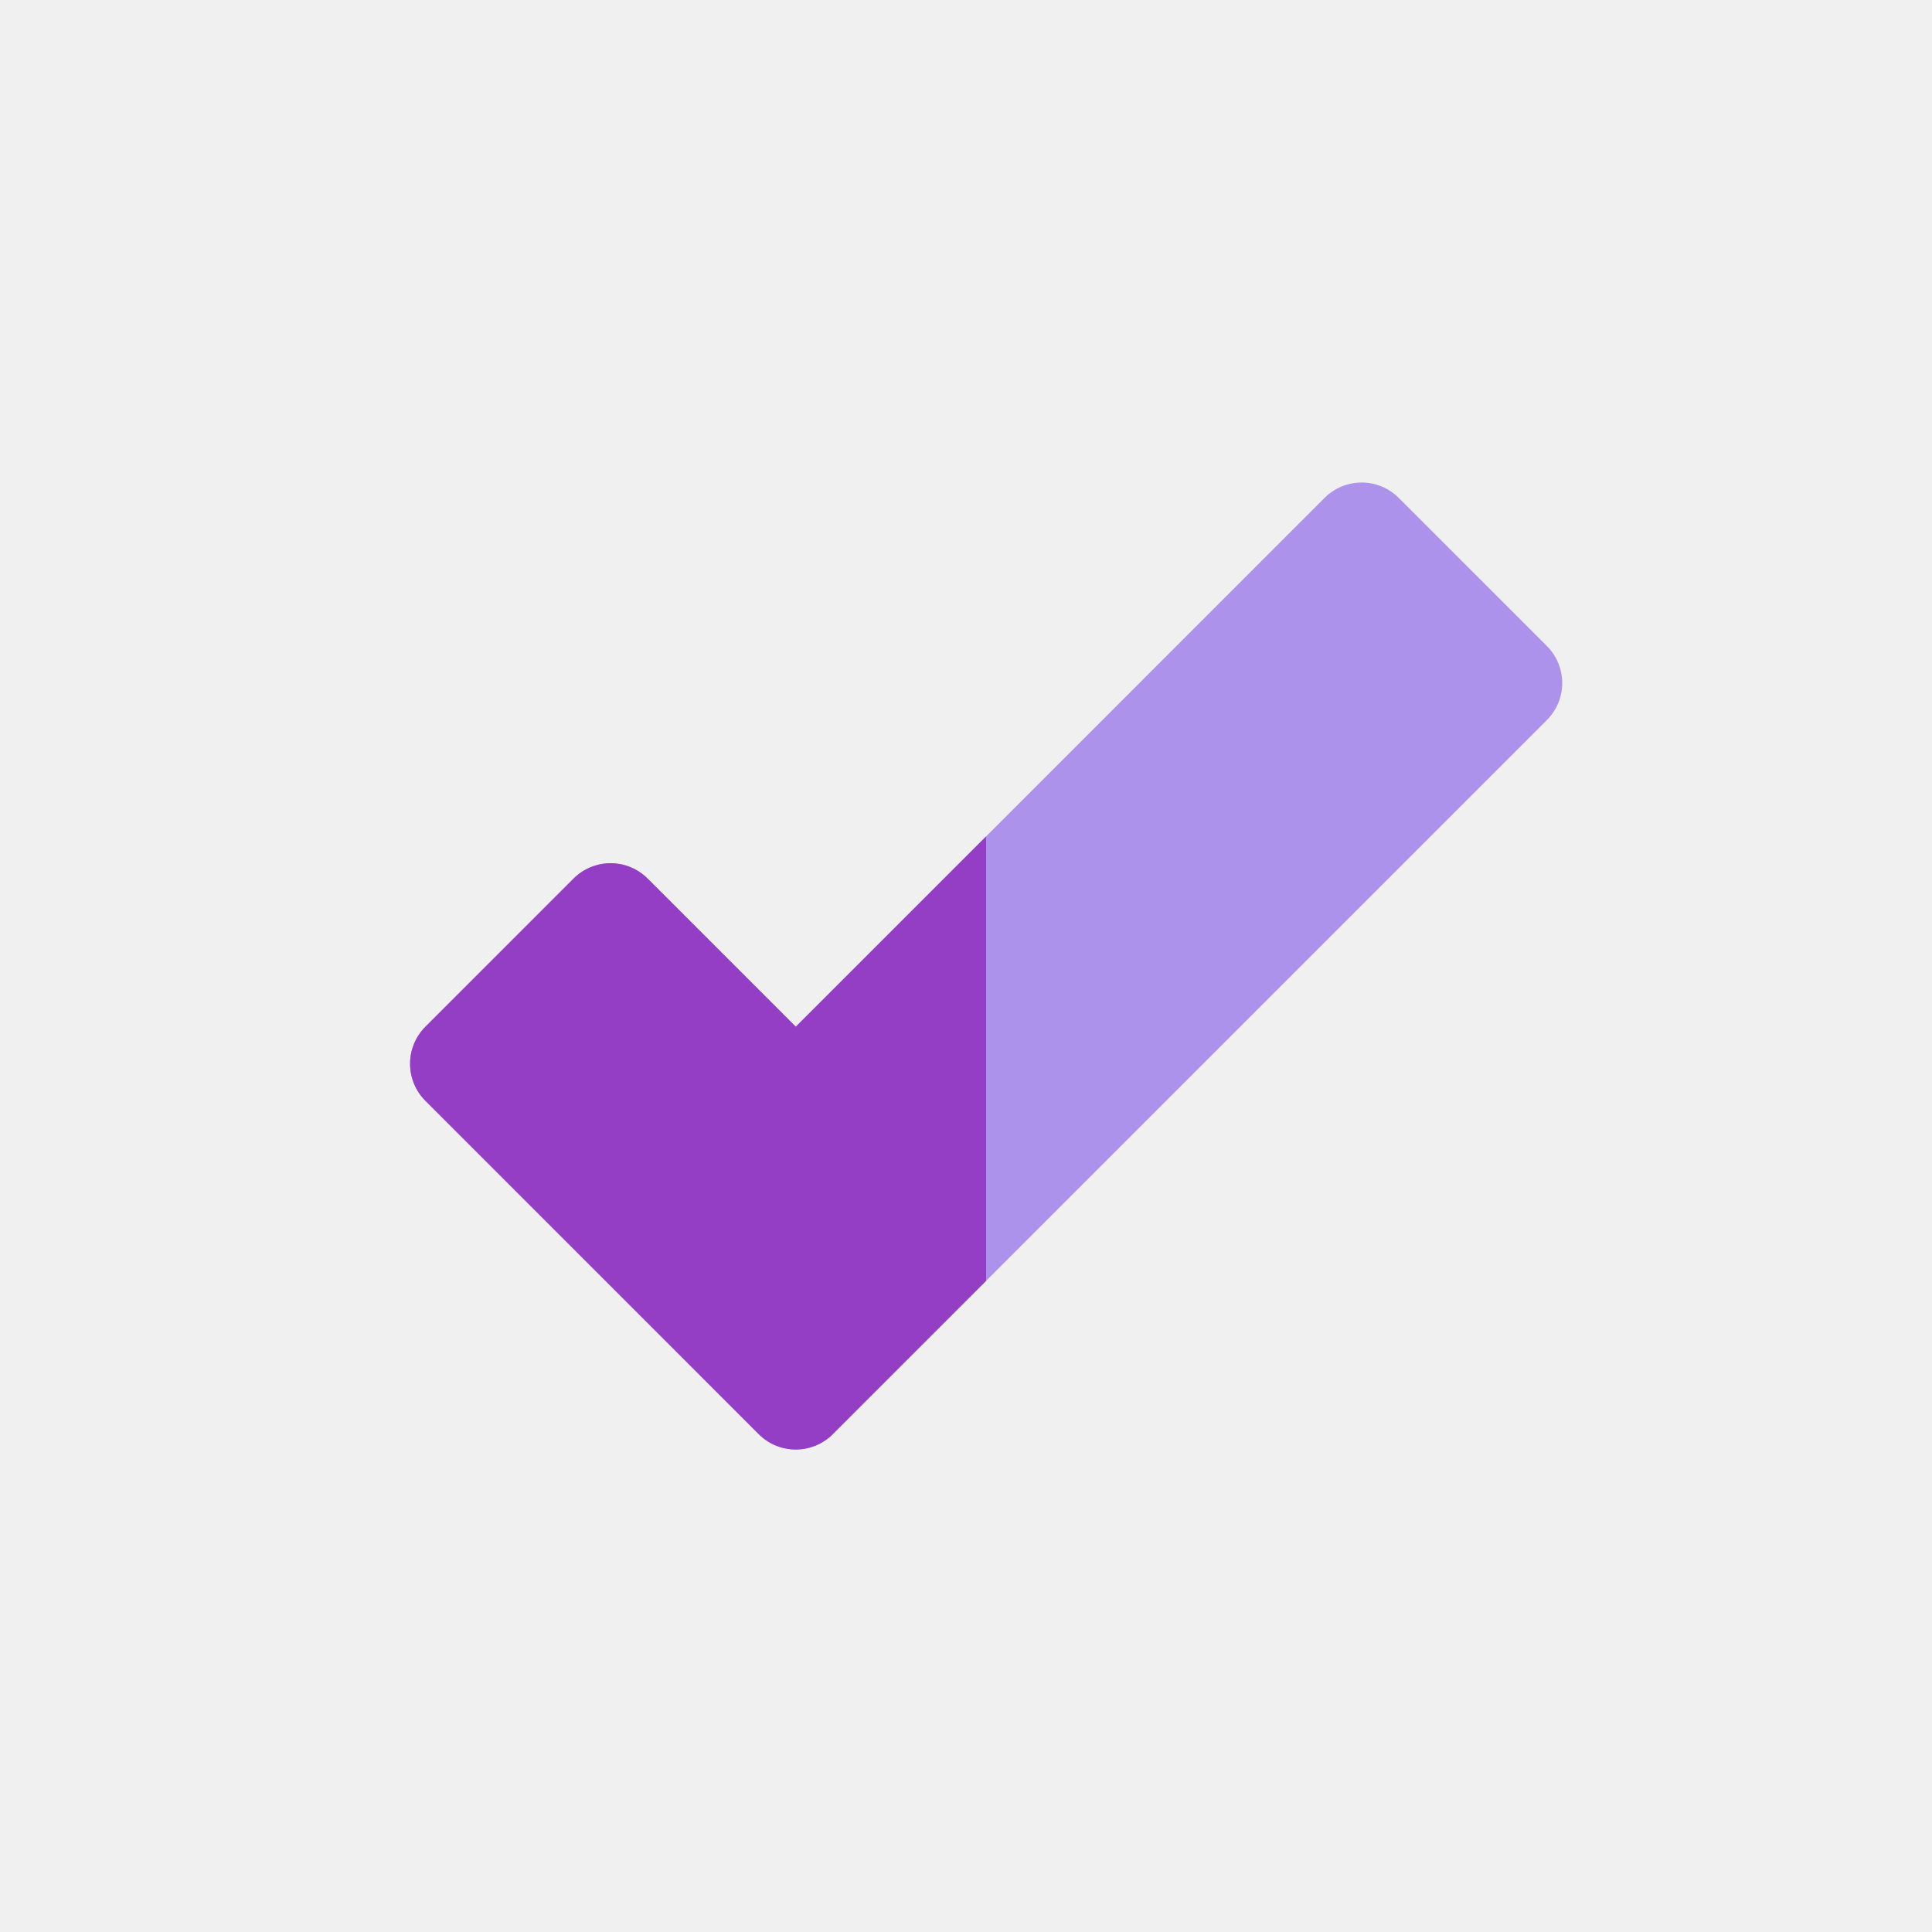
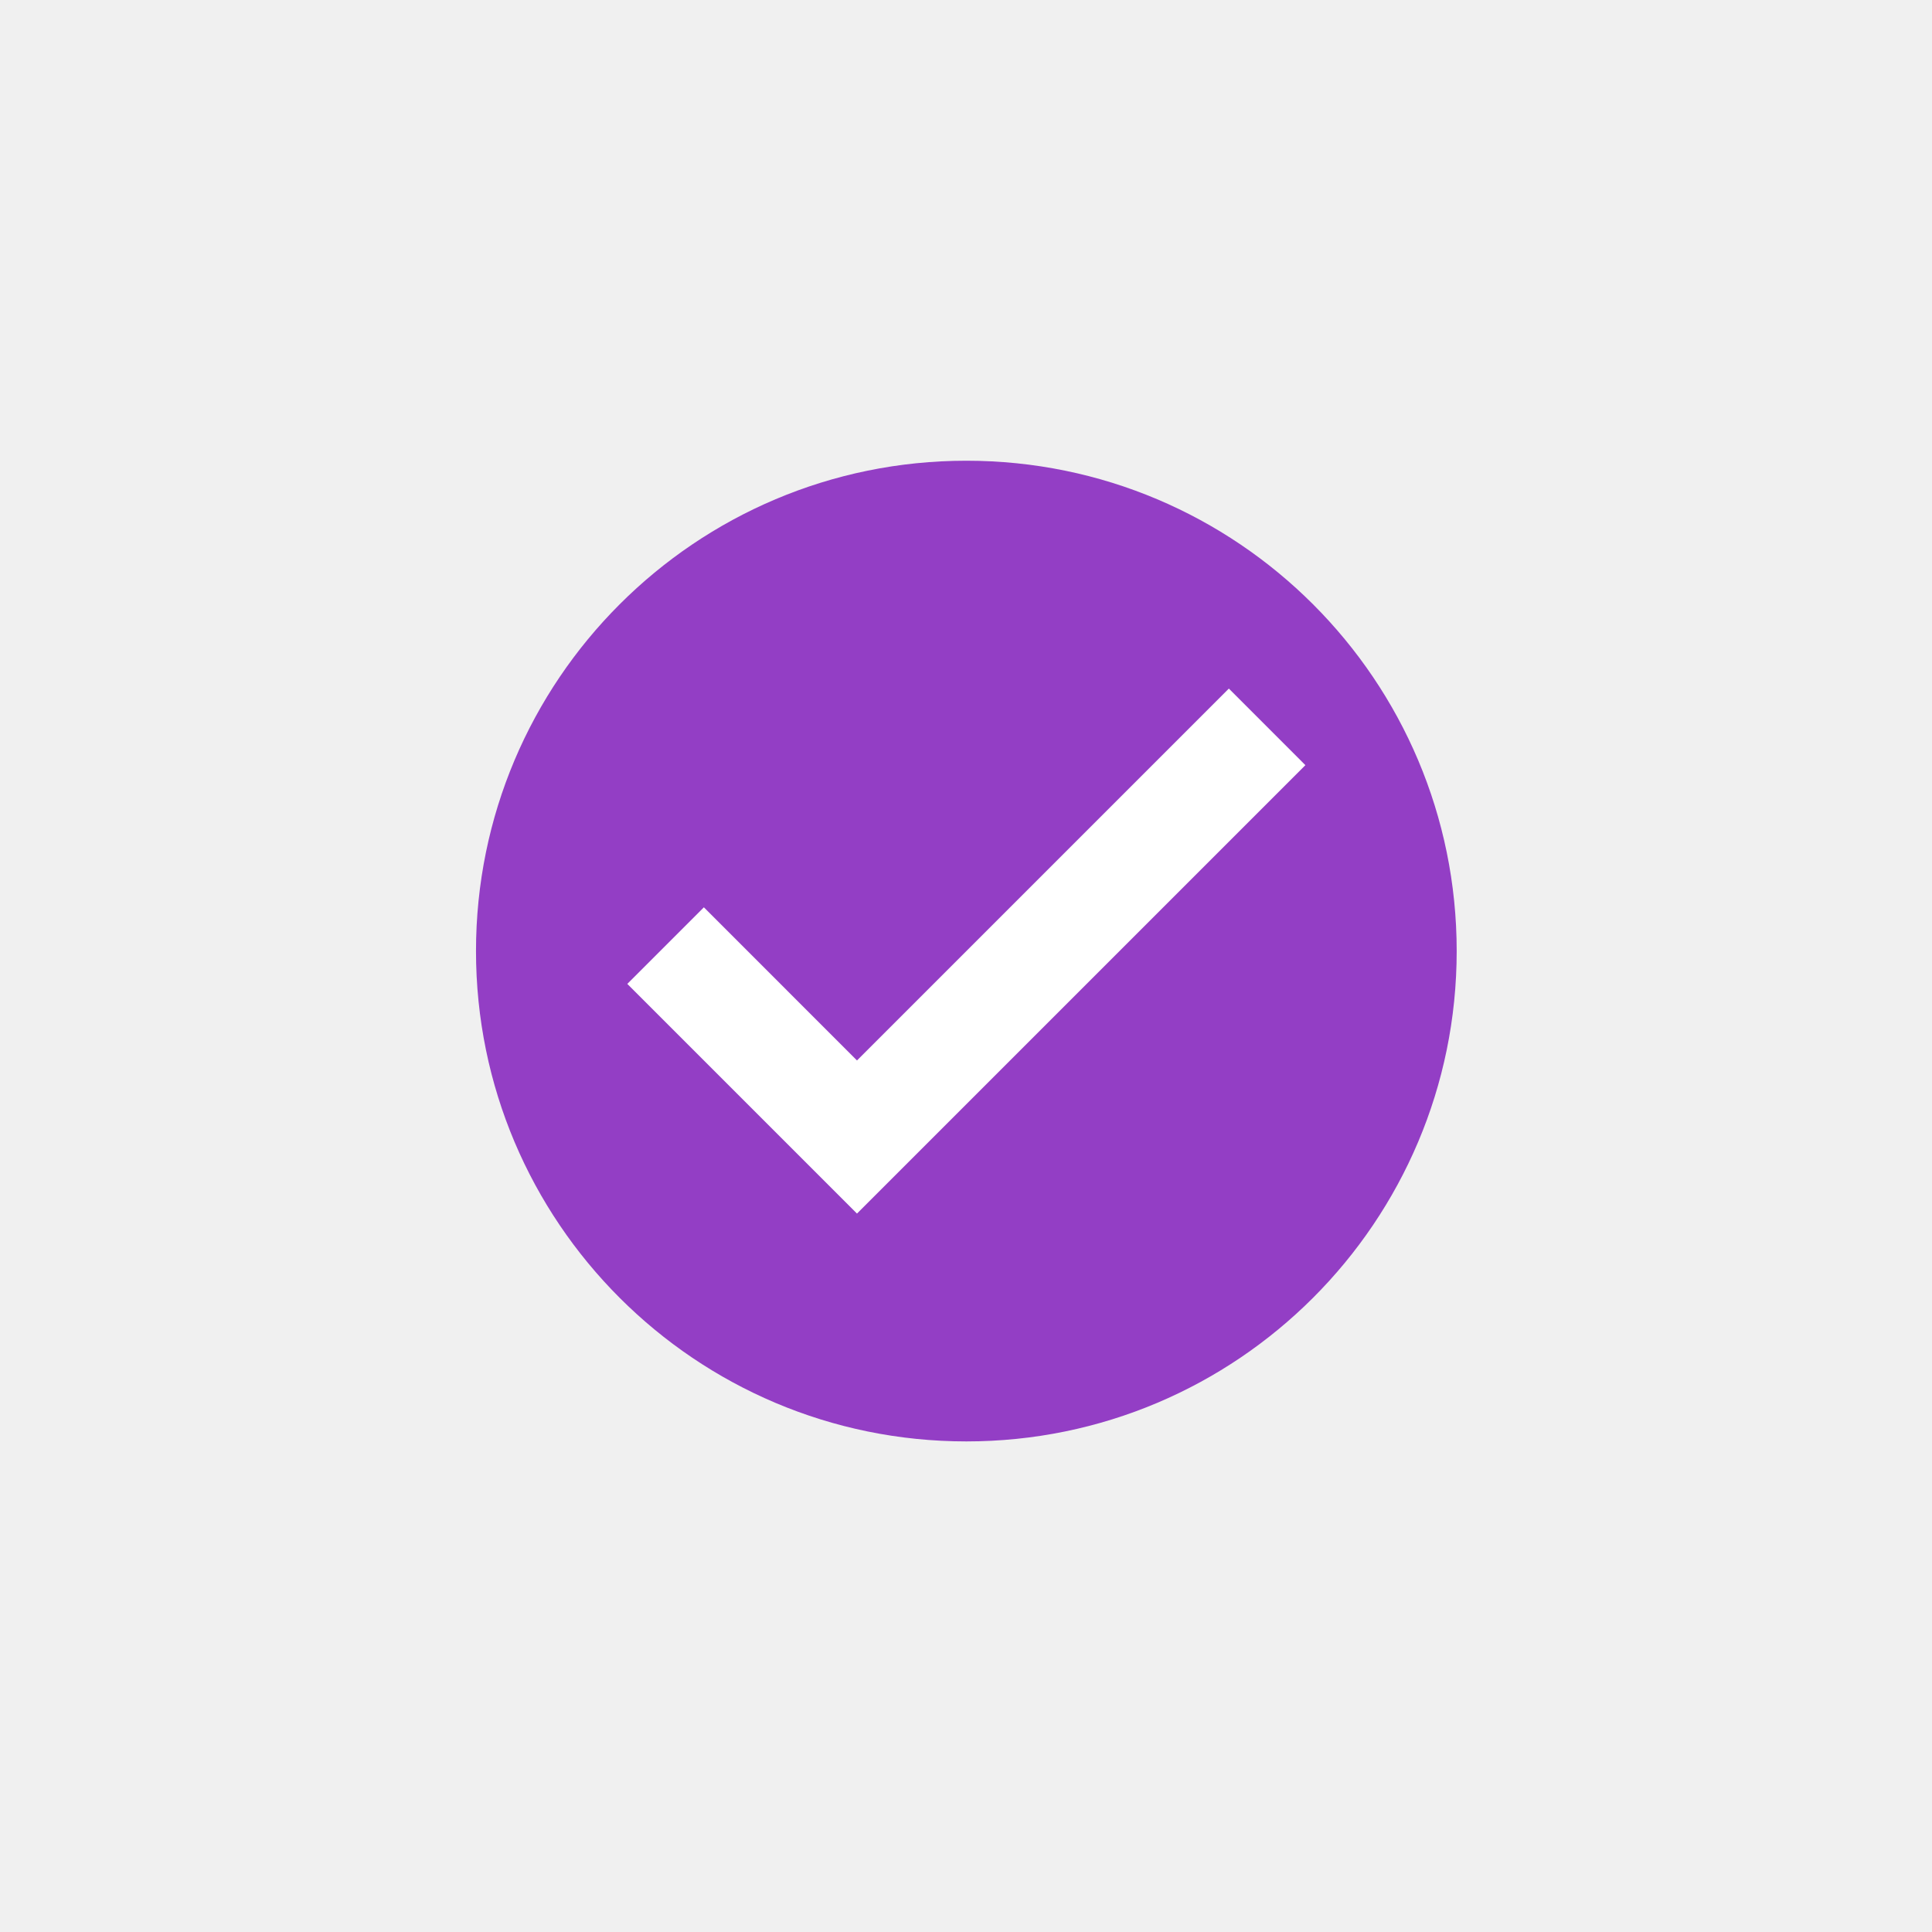
<svg xmlns="http://www.w3.org/2000/svg" version="1.1" id="Layer_1" x="0px" y="0px" width="96px" height="96px" viewBox="0 0 96 96" enable-background="new 0 0 96 96" xml:space="preserve">
-   <path fill="#AC92EB" d="M76.863,32.1L69.5,24.738c-1.017-1.016-2.663-1.015-3.681,0L49,41.558l-9.459,9.459l-7.361-7.362  c-0.488-0.487-1.15-0.761-1.84-0.761c-0.689,0-1.352,0.274-1.84,0.762l-7.361,7.361c-1.017,1.017-1.017,2.665,0,3.682l16.563,16.563  c0.488,0.49,1.149,0.763,1.84,0.763c0.69,0,1.353-0.276,1.84-0.763L49,63.643L76.863,35.78c0.49-0.489,0.763-1.151,0.763-1.84  C77.626,33.25,77.351,32.587,76.863,32.1z" />
-   <path fill="#933EC5" d="M37.701,71.263c0.488,0.489,1.149,0.762,1.84,0.762c0.69,0,1.353-0.273,1.84-0.762L49,63.643V41.558  l-9.459,9.459l-7.361-7.362c-0.488-0.487-1.149-0.762-1.84-0.762c-0.689,0-1.352,0.275-1.84,0.762l-7.361,7.362  c-1.017,1.017-1.017,2.665,0,3.682L37.701,71.263z" />
+   <path fill="#933EC5" d="M23.652,47.258c0,13.456,10.909,24.365,24.365,24.365s24.365-10.909,24.365-24.365  S61.474,22.893,48.018,22.893S23.652,33.802,23.652,47.258z" />
+   <path fill="#FFFFFF" d="M61.061,34.215L42.583,52.693l-7.608-7.609l-3.804,3.805l11.412,11.412L64.864,38.02L61.061,34.215z" />
</svg>
